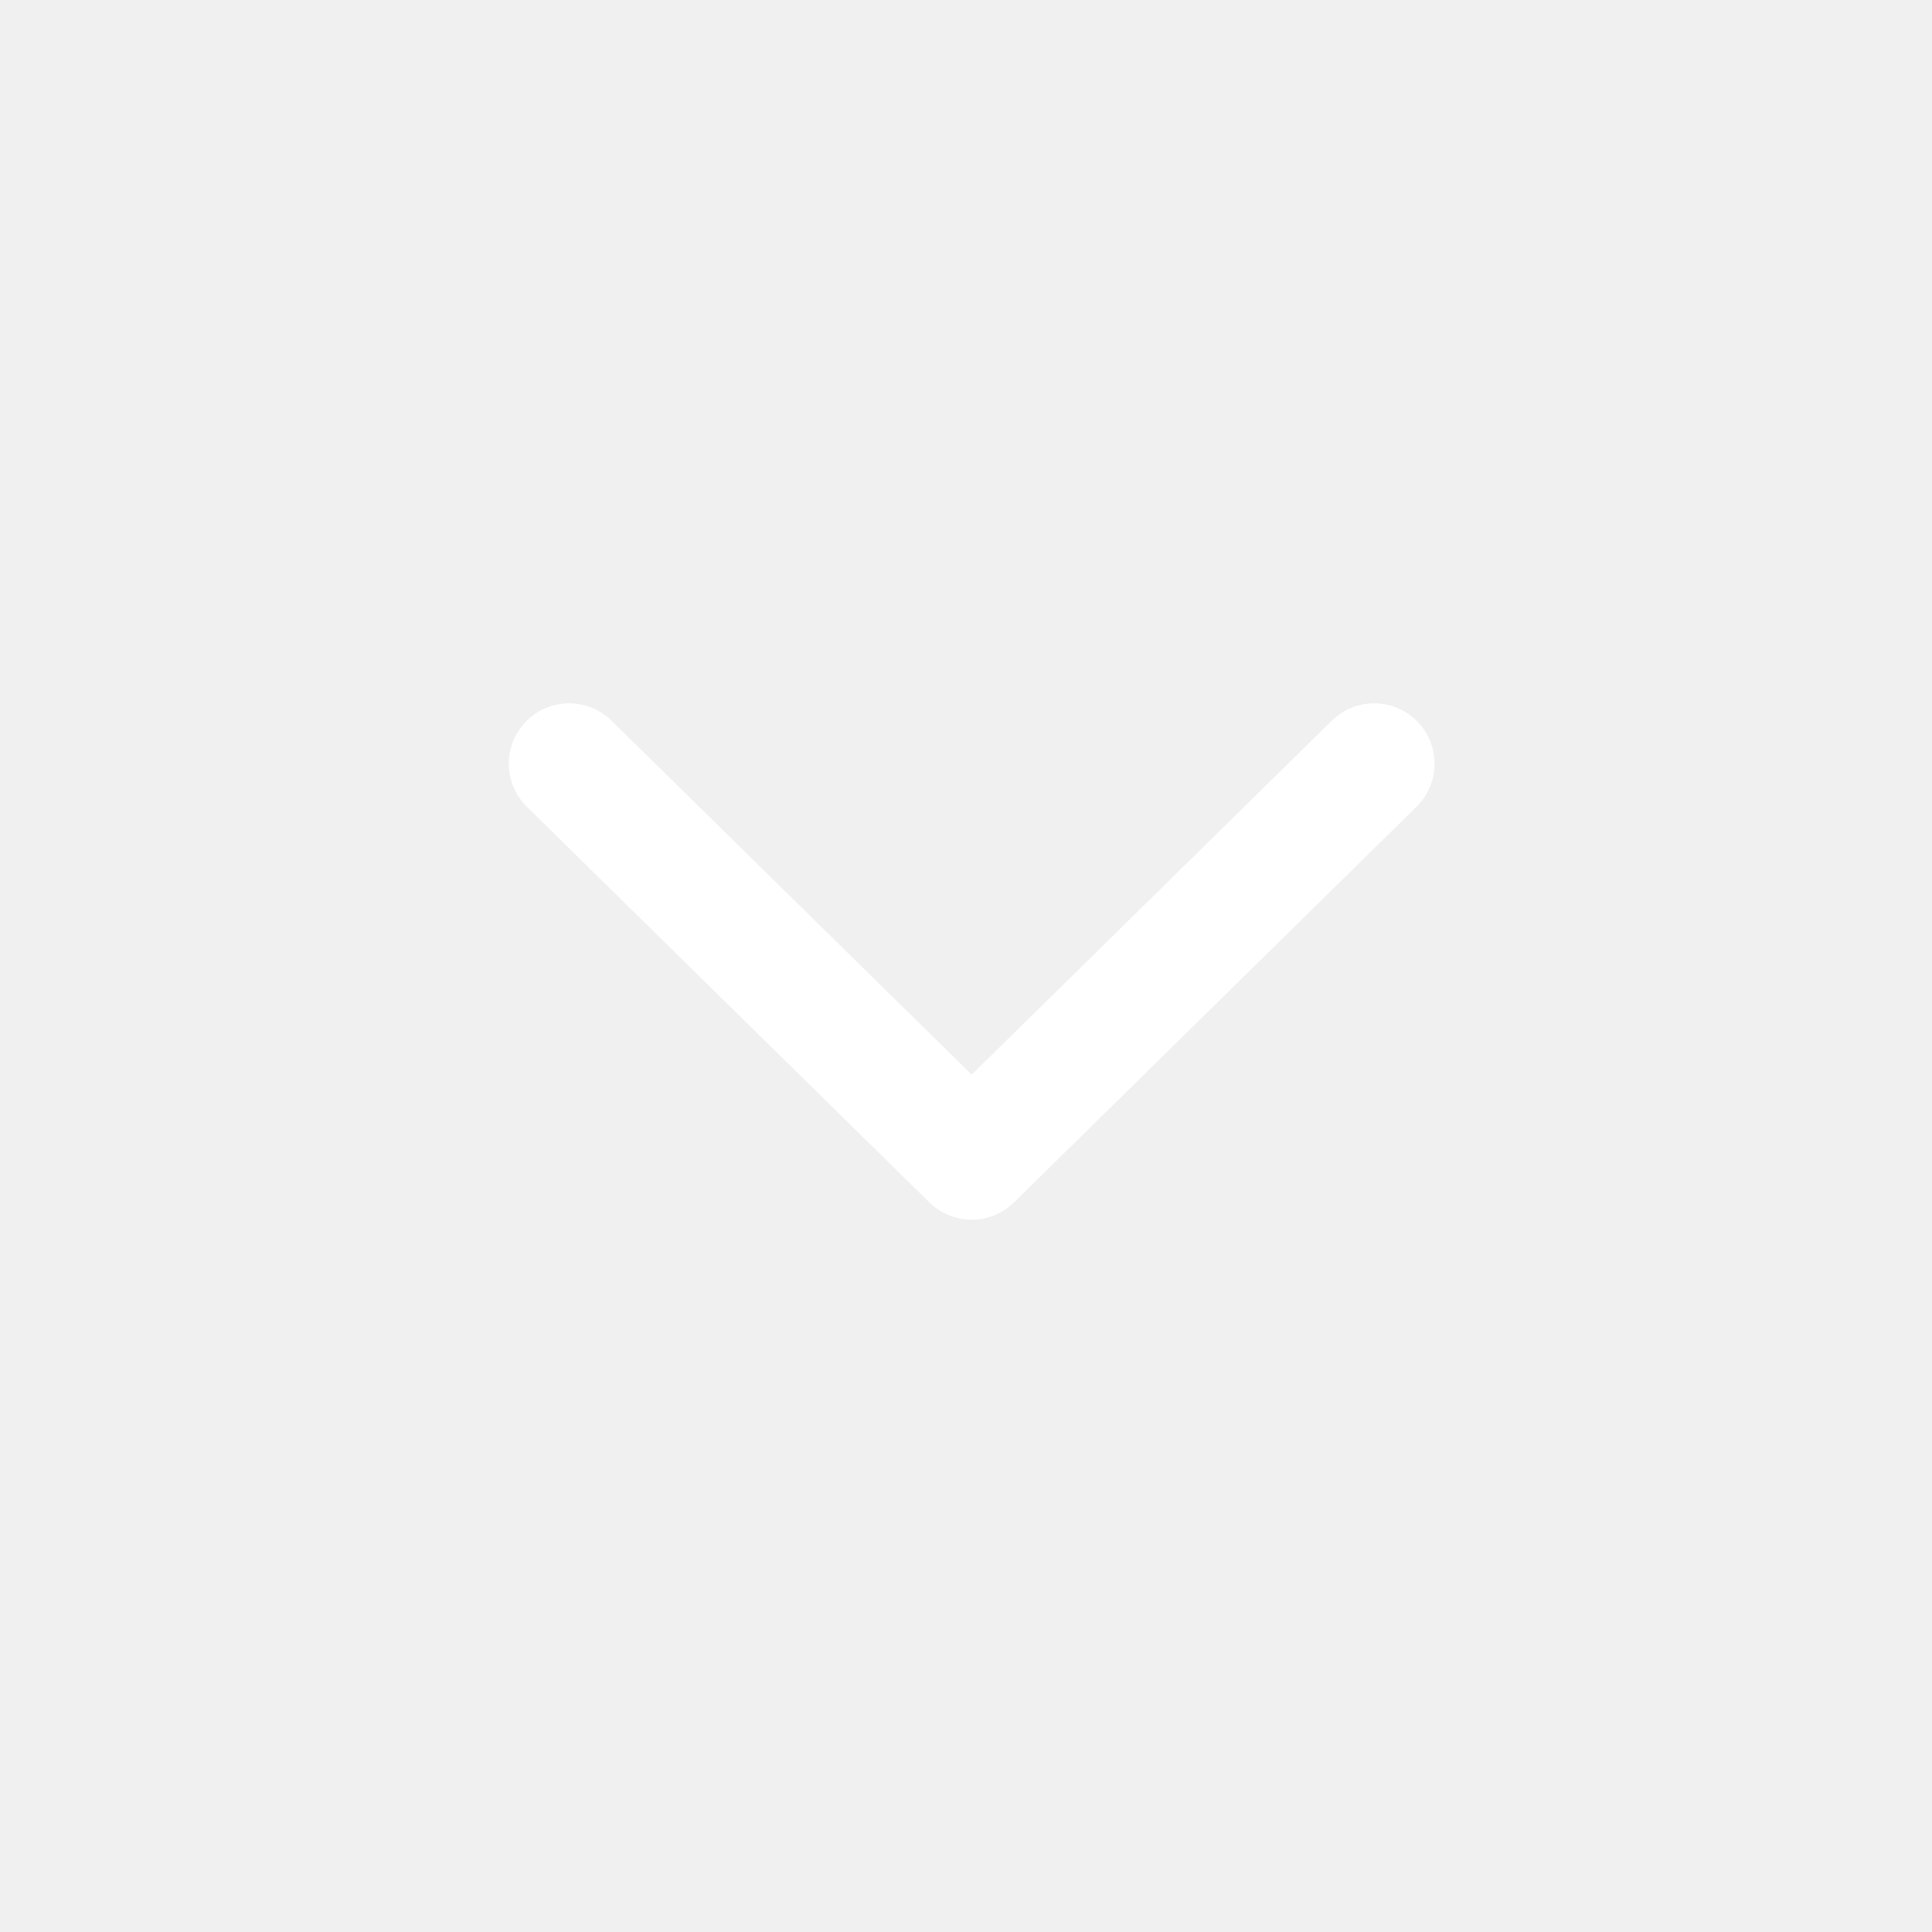
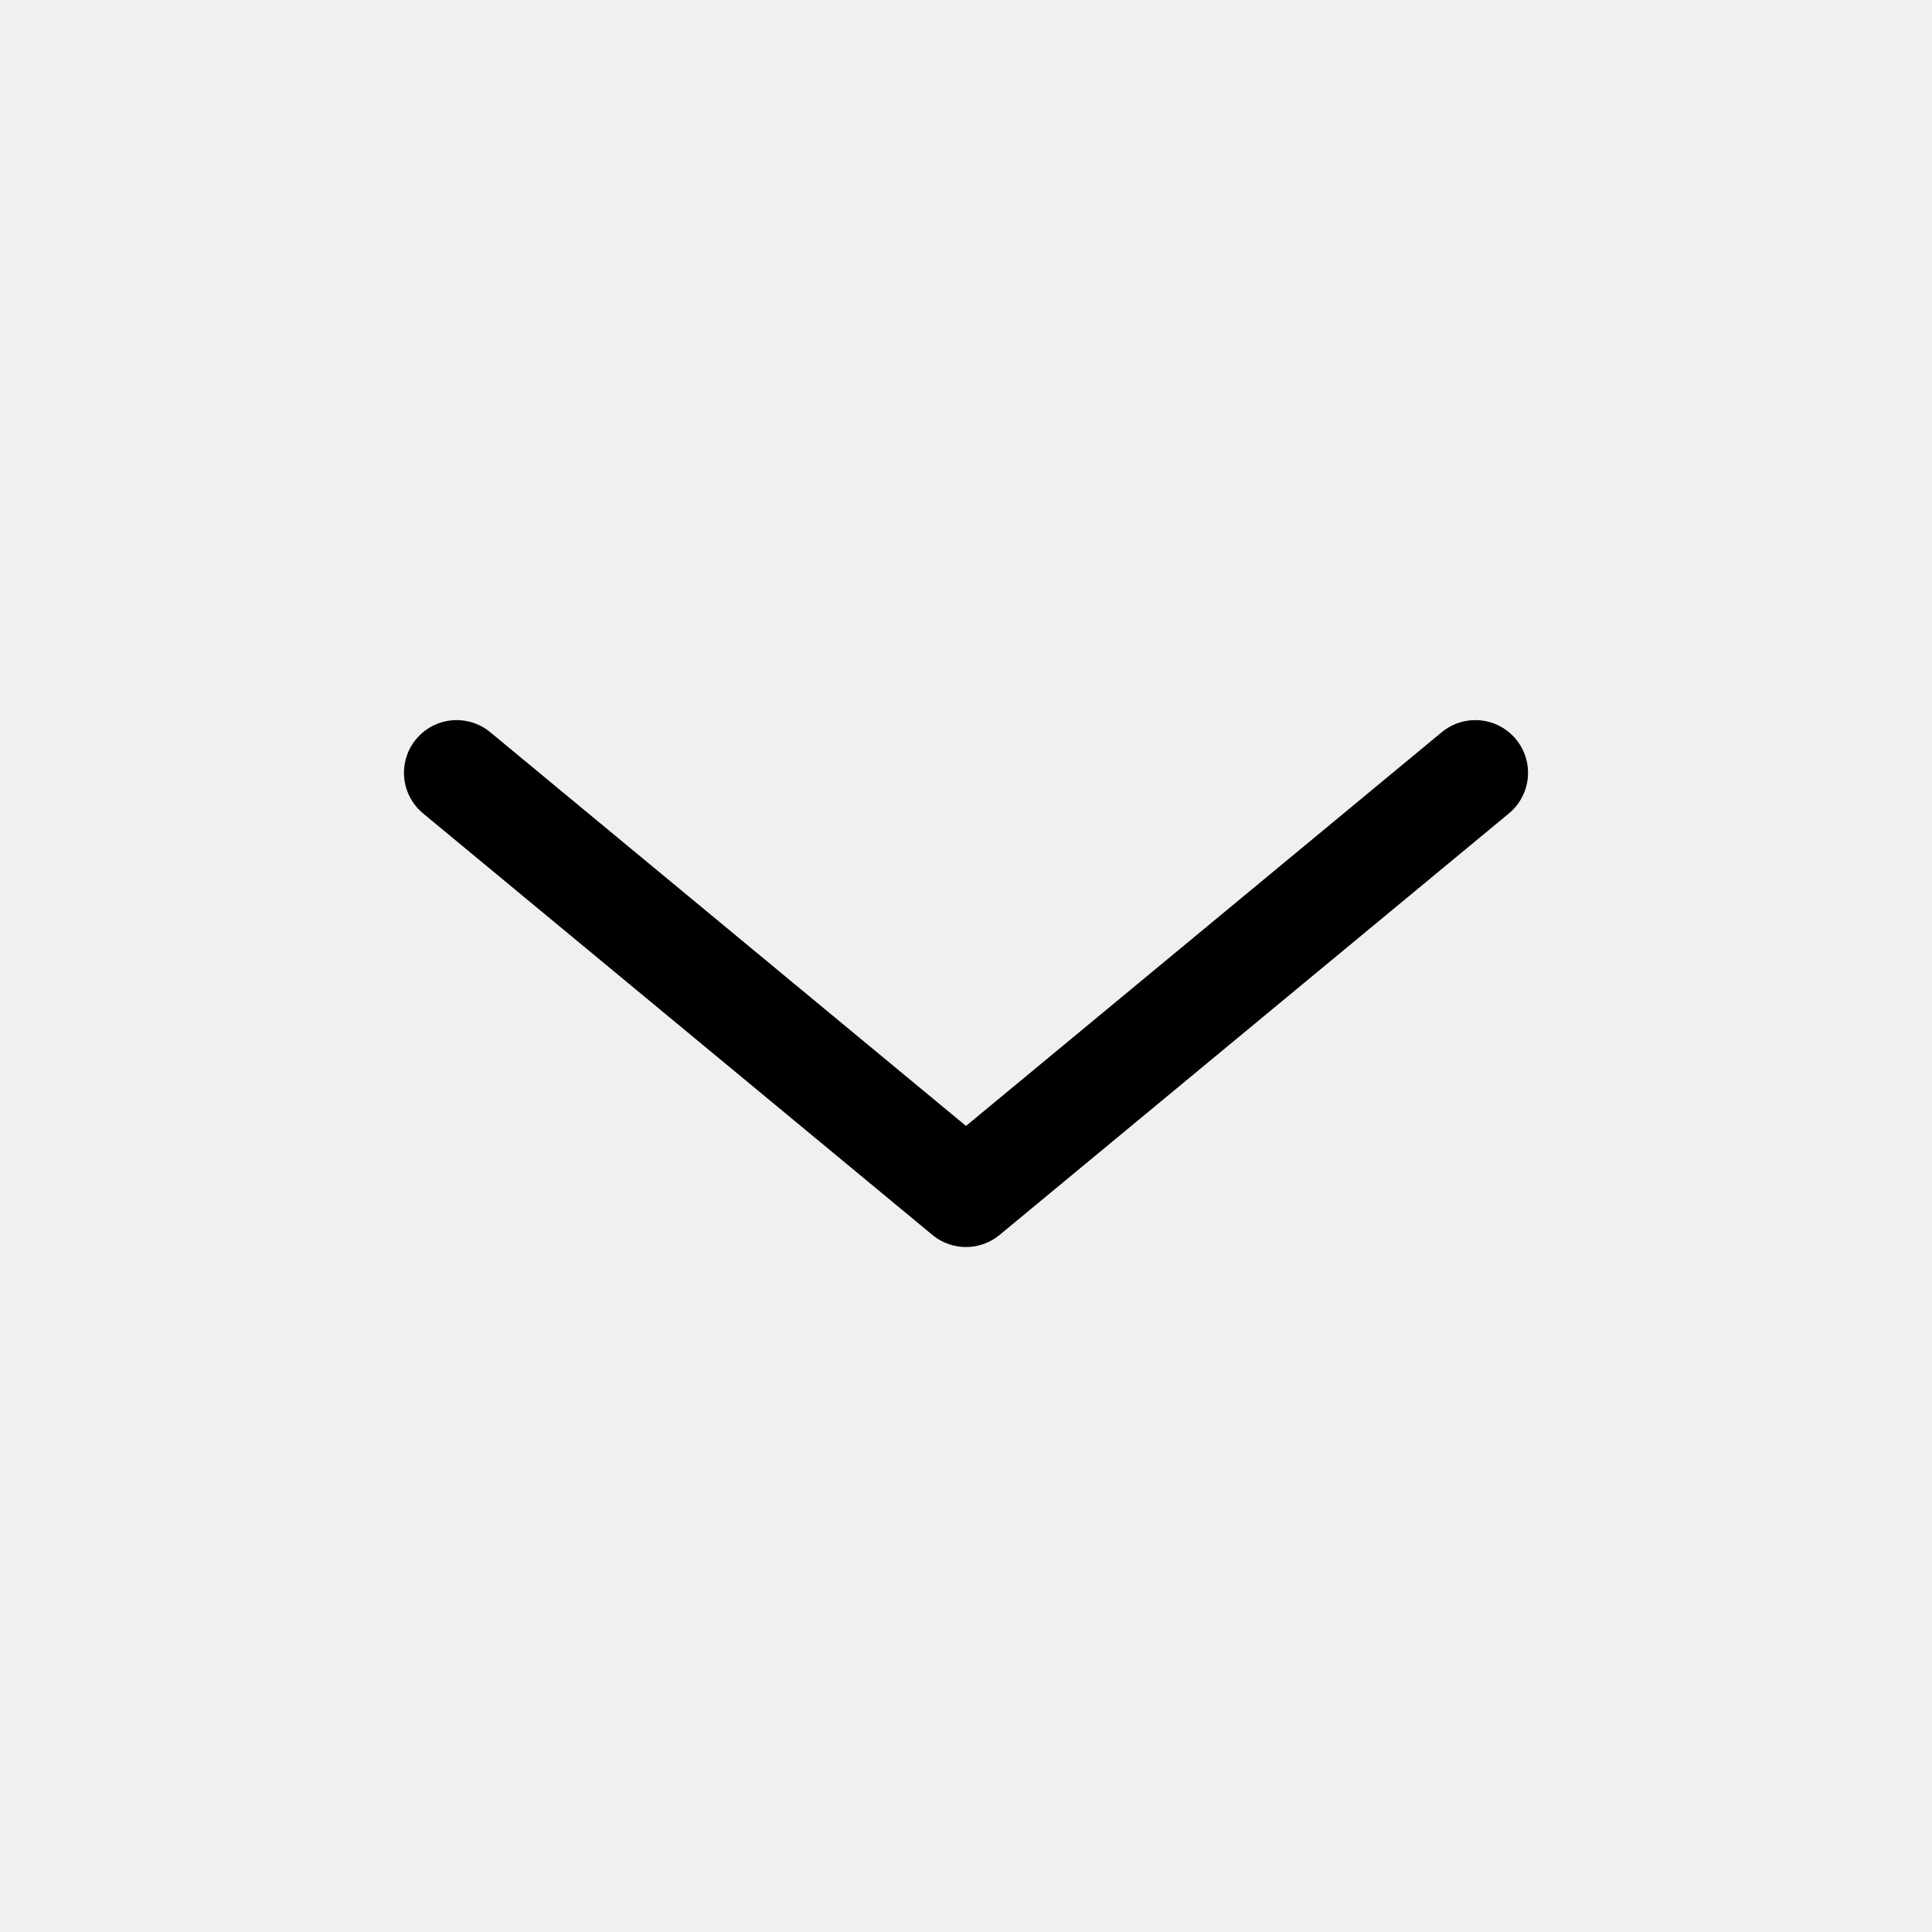
- <svg xmlns="http://www.w3.org/2000/svg" width="48" height="48" viewBox="0 0 48 48" fill="none">
-   <path d="M14.141 18.974L24.141 28.803L34.141 18.974" stroke="white" stroke-width="3" stroke-linecap="round" stroke-linejoin="round" />
+ <svg xmlns="http://www.w3.org/2000/svg" width="55" height="55" viewBox="0 0 55 55" fill="none">
+   <path d="M13 22L27.5 34L42 22" stroke="black" stroke-width="3" stroke-linecap="round" stroke-linejoin="round" />
</svg>
